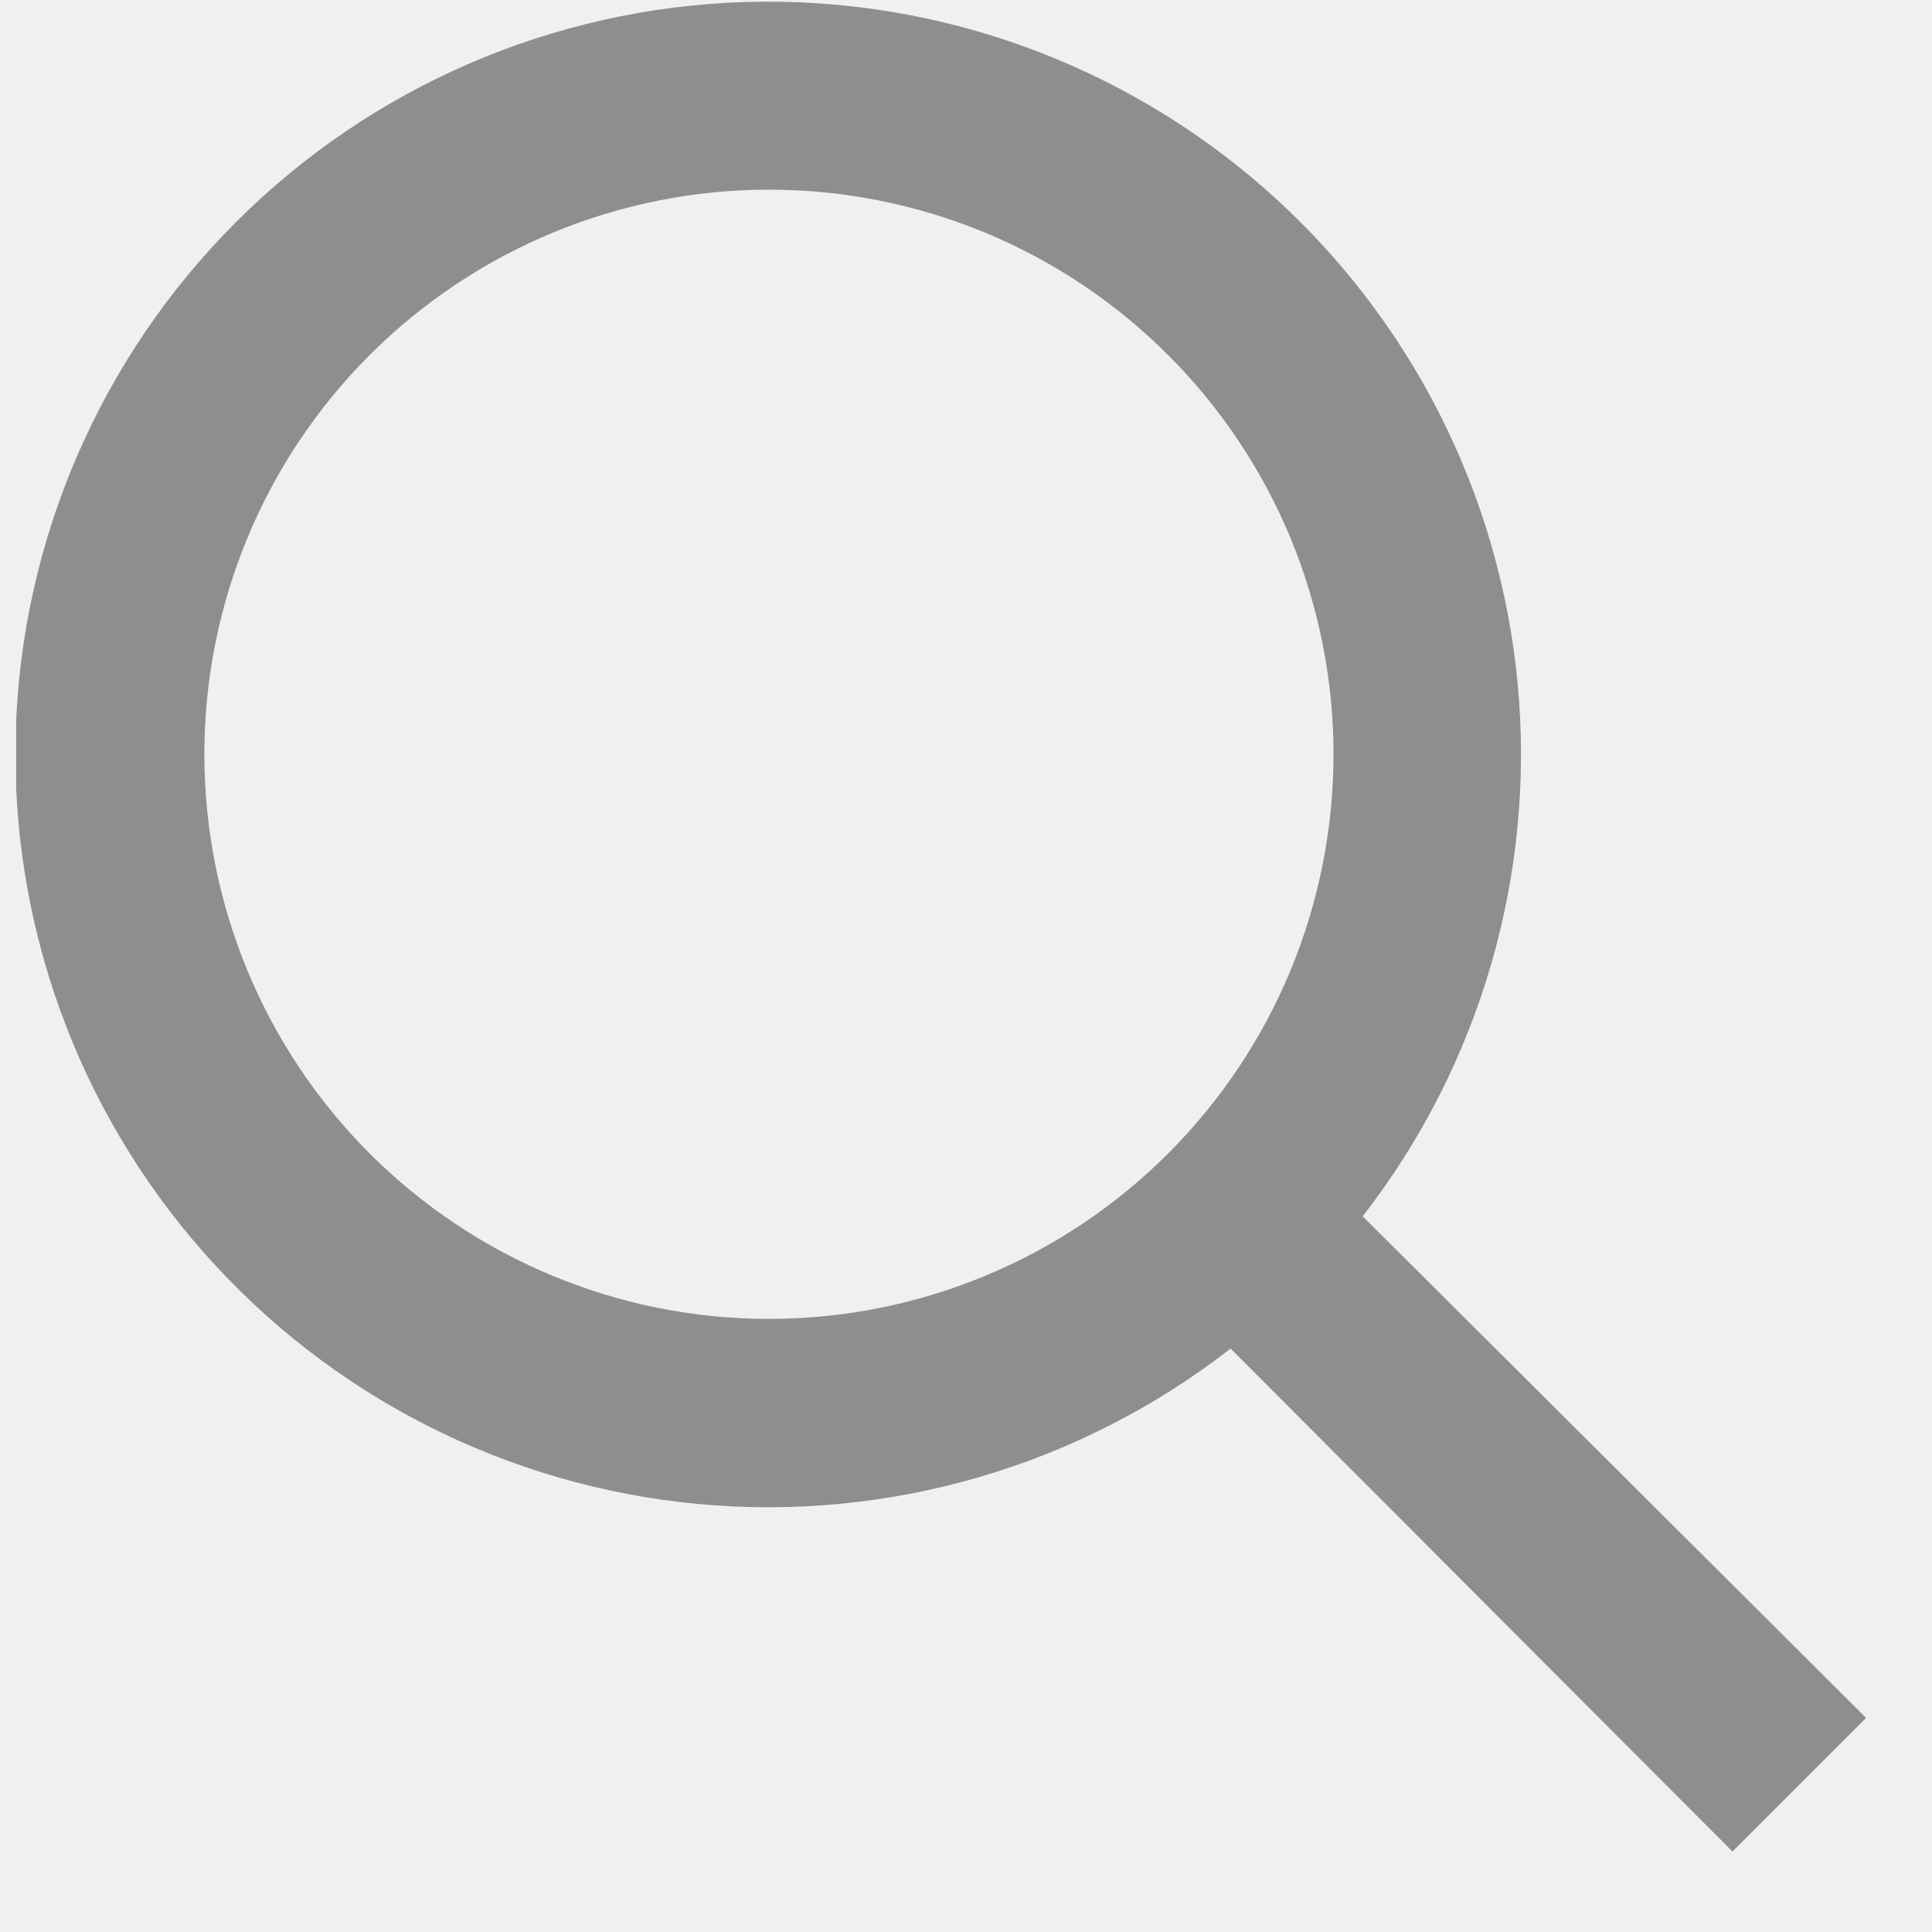
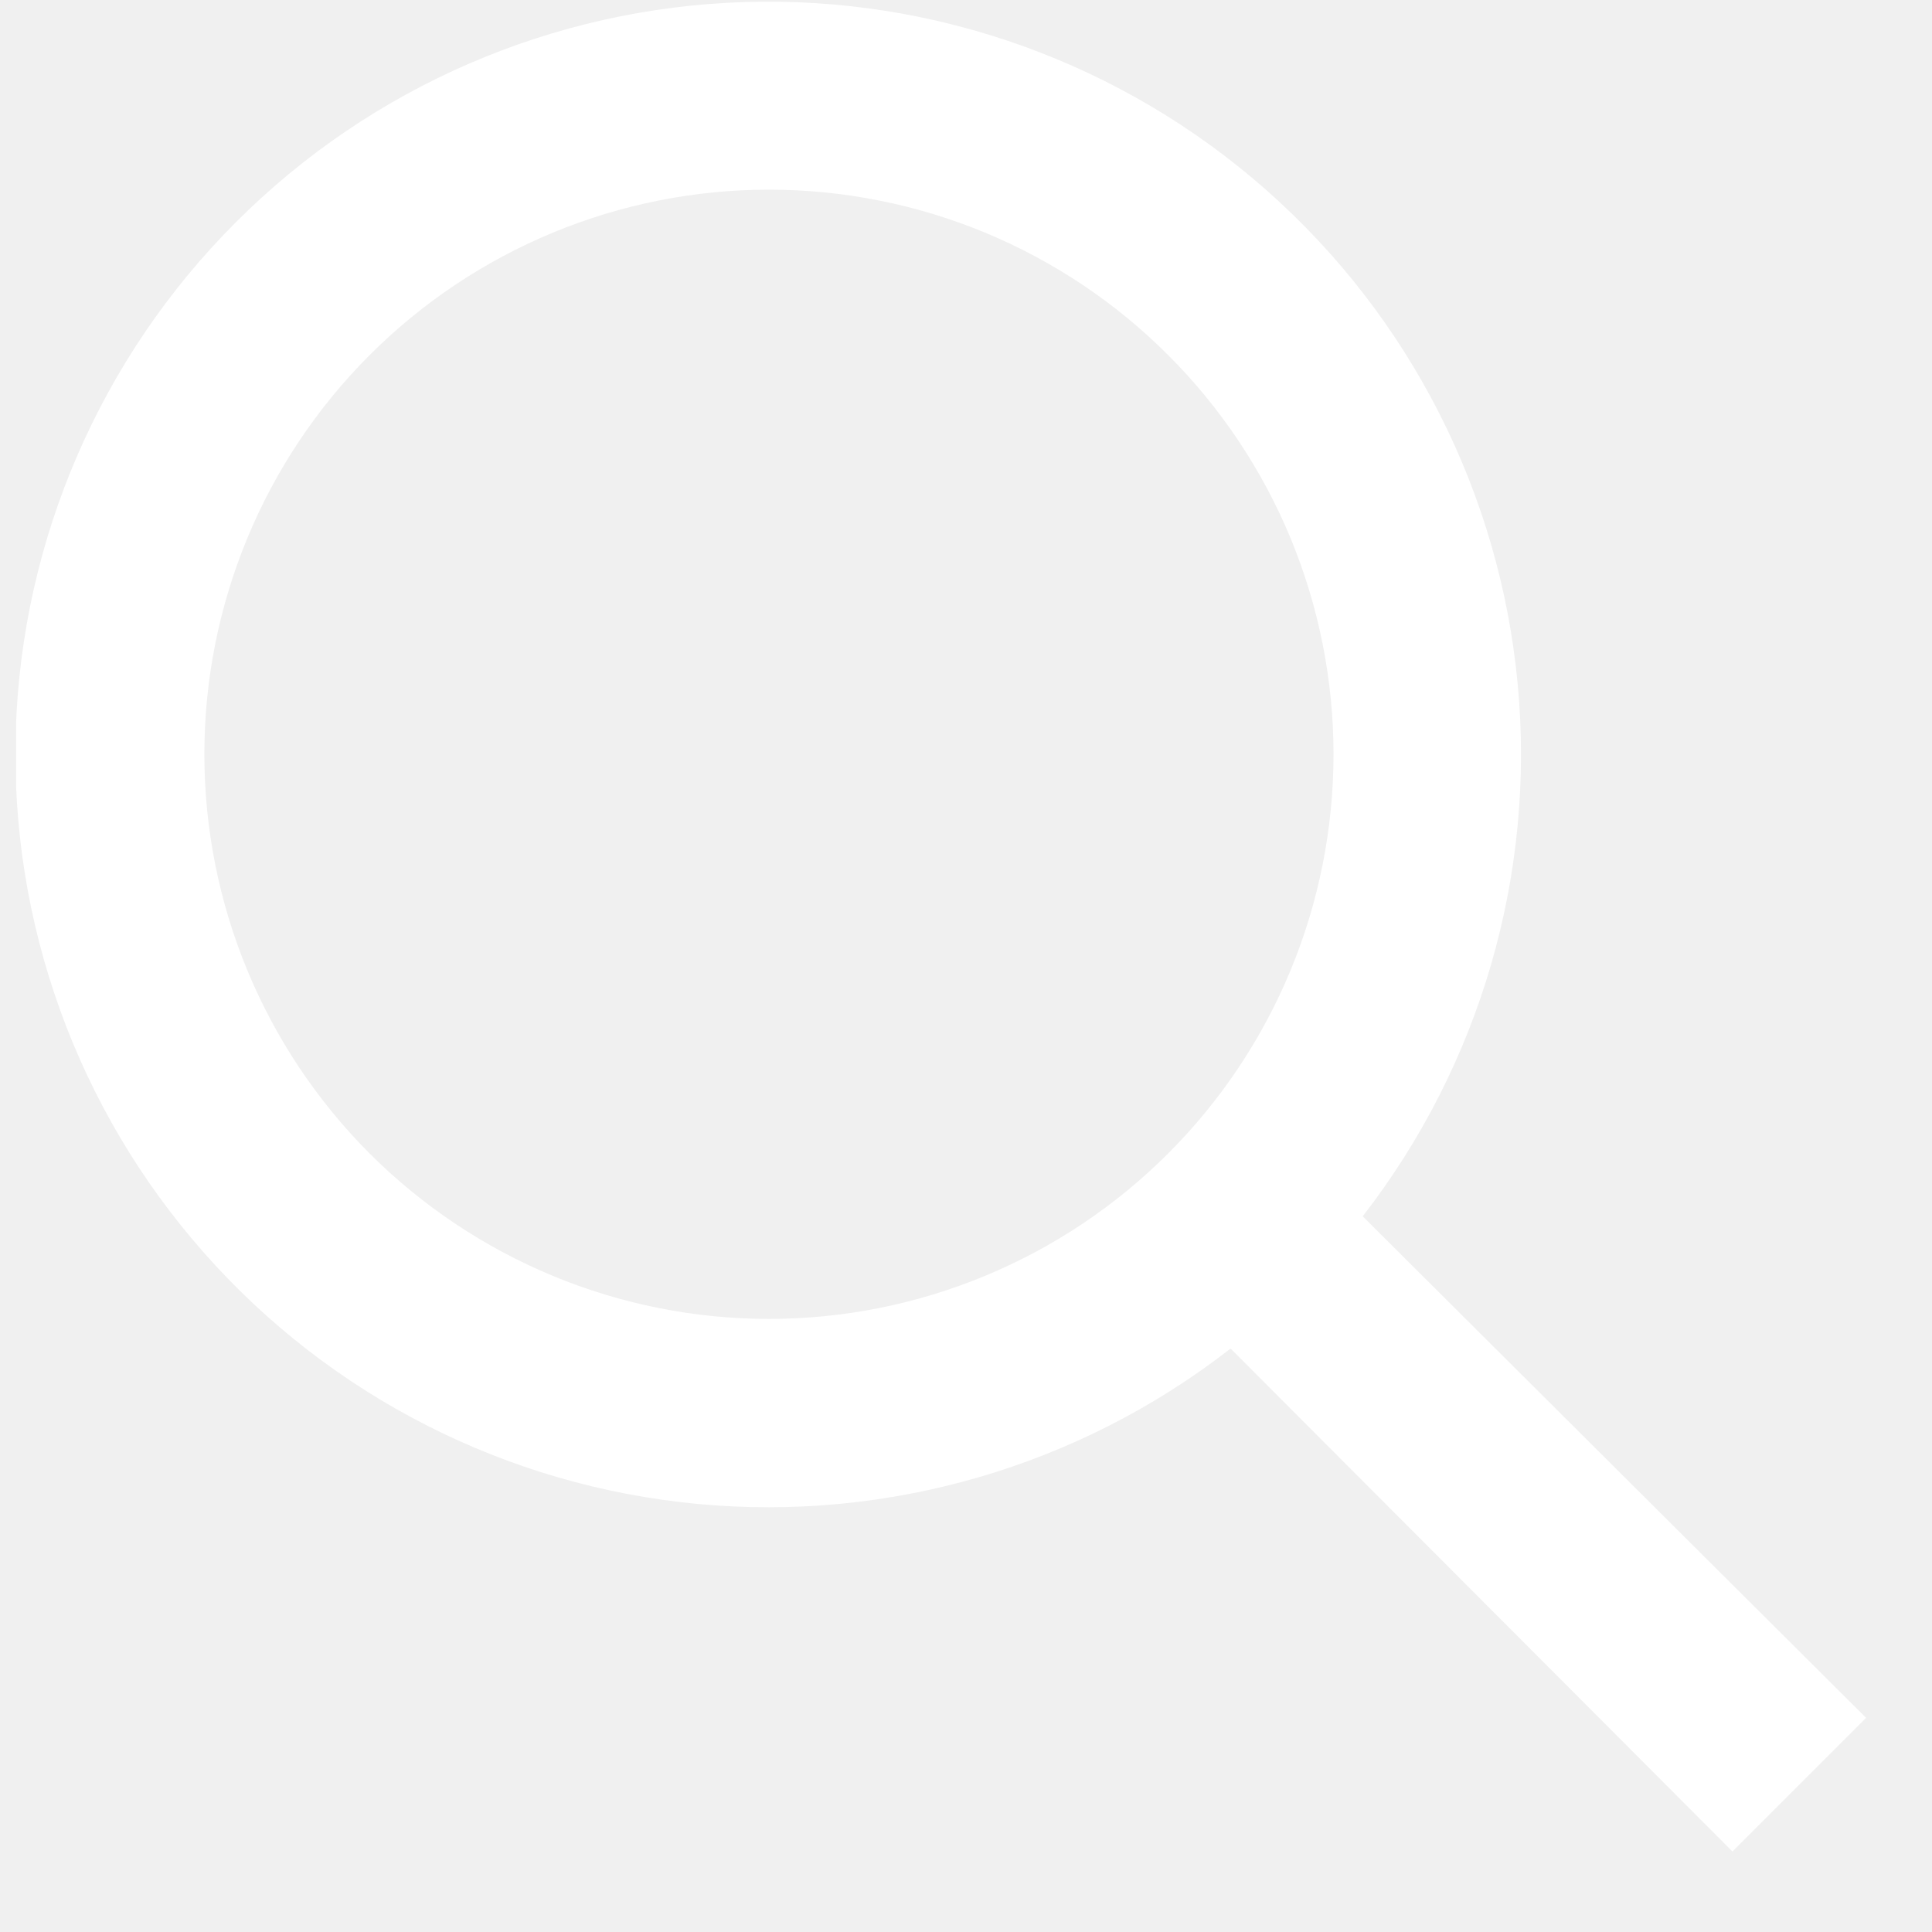
<svg xmlns="http://www.w3.org/2000/svg" width="18" height="18" viewBox="0 0 18 18" fill="none">
  <g clip-path="url(#clip0_87_386)">
-     <path d="M11.46 12.568C10.051 13.663 8.277 14.179 6.501 14.012C4.724 13.845 3.078 13.008 1.898 11.669C0.717 10.331 0.091 8.594 0.147 6.81C0.202 5.027 0.936 3.332 2.198 2.07C3.459 0.808 5.154 0.075 6.938 0.019C8.721 -0.037 10.459 0.589 11.797 1.77C13.135 2.95 13.973 4.596 14.14 6.373C14.307 8.15 13.79 9.923 12.696 11.332L17.386 16.005L16.141 17.25L11.469 12.568H11.46ZM7.164 12.288C7.855 12.288 8.539 12.152 9.177 11.887C9.815 11.623 10.395 11.235 10.883 10.747C11.372 10.258 11.759 9.679 12.024 9.04C12.288 8.402 12.424 7.718 12.424 7.027C12.424 6.337 12.288 5.653 12.024 5.014C11.759 4.376 11.372 3.796 10.883 3.308C10.395 2.819 9.815 2.432 9.177 2.167C8.539 1.903 7.855 1.767 7.164 1.767C5.769 1.767 4.431 2.321 3.444 3.308C2.458 4.294 1.904 5.632 1.904 7.027C1.904 8.422 2.458 9.76 3.444 10.747C4.431 11.733 5.769 12.288 7.164 12.288Z" fill="#8E8E8E" />
+     <path d="M11.46 12.568C10.051 13.663 8.277 14.179 6.501 14.012C4.724 13.845 3.078 13.008 1.898 11.669C0.717 10.331 0.091 8.594 0.147 6.81C0.202 5.027 0.936 3.332 2.198 2.07C3.459 0.808 5.154 0.075 6.938 0.019C8.721 -0.037 10.459 0.589 11.797 1.77C13.135 2.95 13.973 4.596 14.14 6.373C14.307 8.15 13.79 9.923 12.696 11.332L17.386 16.005L16.141 17.25L11.469 12.568H11.46ZM7.164 12.288C7.855 12.288 8.539 12.152 9.177 11.887C9.815 11.623 10.395 11.235 10.883 10.747C11.372 10.258 11.759 9.679 12.024 9.04C12.288 8.402 12.424 7.718 12.424 7.027C12.424 6.337 12.288 5.653 12.024 5.014C11.759 4.376 11.372 3.796 10.883 3.308C10.395 2.819 9.815 2.432 9.177 2.167C8.539 1.903 7.855 1.767 7.164 1.767C5.769 1.767 4.431 2.321 3.444 3.308C2.458 4.294 1.904 5.632 1.904 7.027C1.904 8.422 2.458 9.76 3.444 10.747C4.431 11.733 5.769 12.288 7.164 12.288Z" fill="#fff" />
  </g>
  <defs>
    <clipPath id="clip0_87_386">
      <rect width="17.534" height="17.534" fill="white" transform="translate(0.150391 0.0136719)" />
    </clipPath>
  </defs>
</svg>
